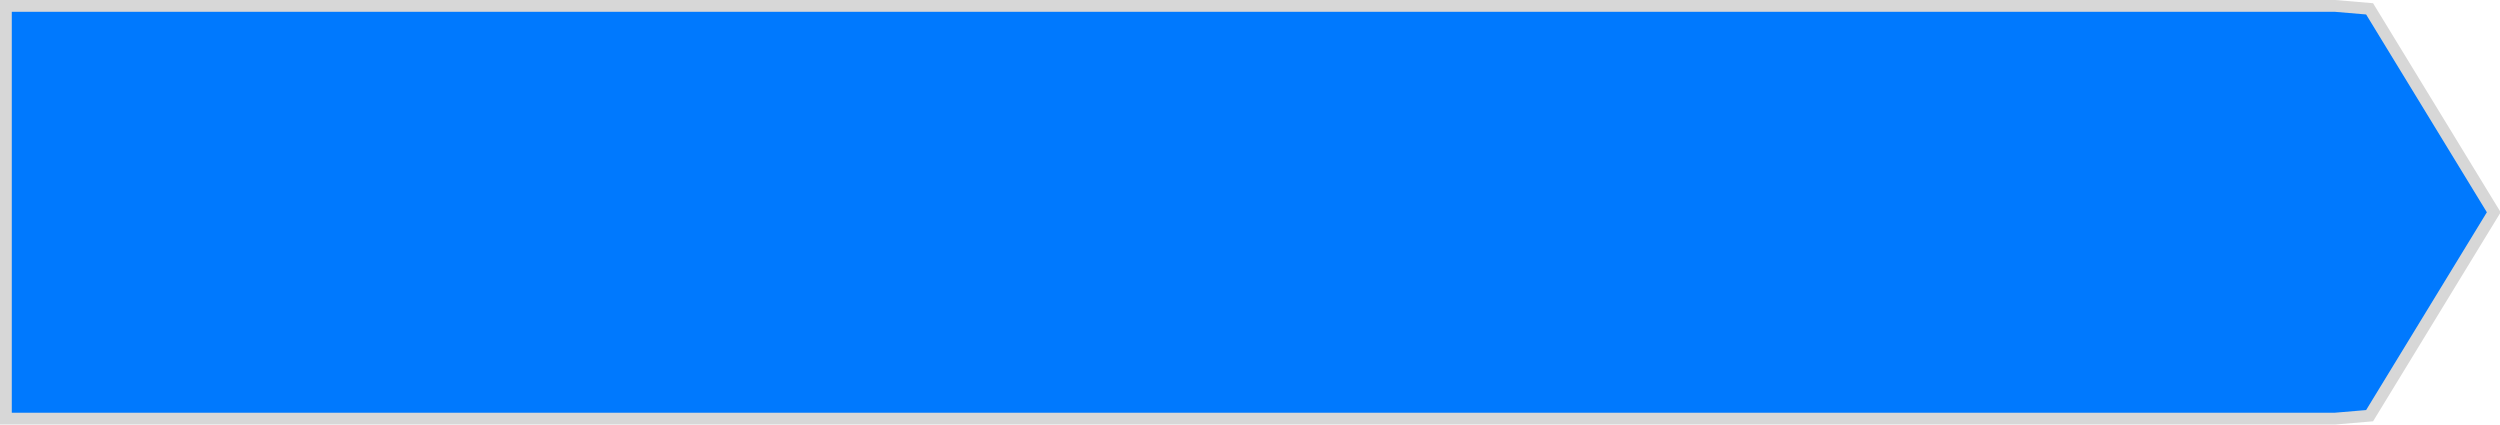
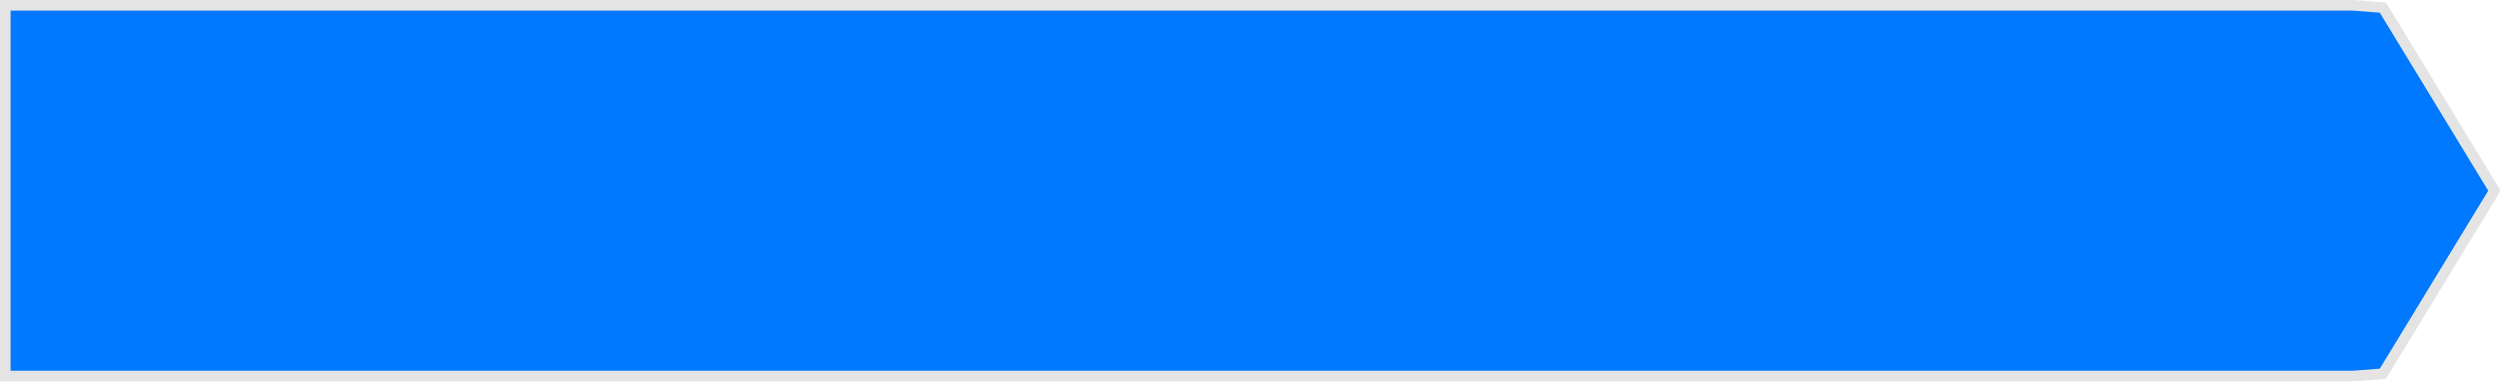
- <svg xmlns="http://www.w3.org/2000/svg" version="1.1" width="212px" height="36px">
-   <g transform="matrix(1 0 0 1 -769 -146 )">
-     <path d="M 966.998 146.5  C 966.998 146.5  969.942 146.75  969.942 146.75  C 969.942 146.75  980.471 164  980.471 164  C 980.471 164  969.942 181.25  969.942 181.25  C 969.942 181.25  966.998 181.5  966.998 181.5  C 966.998 181.5  769.5 181.5  769.5 181.5  C 769.5 181.5  769.5 146.5  769.5 146.5  C 769.5 146.5  966.998 146.5  966.998 146.5  Z " fill-rule="nonzero" fill="#0079fe" stroke="none" />
-     <path d="M 966.998 146.5  C 966.998 146.5  969.942 146.75  969.942 146.75  C 969.942 146.75  980.471 164  980.471 164  C 980.471 164  969.942 181.25  969.942 181.25  C 969.942 181.25  966.998 181.5  966.998 181.5  C 966.998 181.5  769.5 181.5  769.5 181.5  C 769.5 181.5  769.5 146.5  769.5 146.5  C 769.5 146.5  966.998 146.5  966.998 146.5  Z " stroke-width="1" stroke="#d7d7d7" fill="none" />
+ <svg xmlns="http://www.w3.org/2000/svg" version="1.1" width="236px" height="36px">
+   <g transform="matrix(1 0 0 1 -934 -146 )">
+     <path d="M 1156.068 146.5  C 1156.068 146.5  1158.945 146.719  1158.945 146.719  C 1158.945 146.719  1169.474 164  1169.474 164  C 1169.474 164  1158.945 181.281  1158.945 181.281  C 1158.945 181.281  1156.068 181.5  1156.068 181.5  C 1156.068 181.5  934.5 181.5  934.5 181.5  C 934.5 181.5  934.5 146.5  934.5 146.5  C 934.5 146.5  1156.068 146.5  1156.068 146.5  Z " fill-rule="nonzero" fill="#0079fe" stroke="none" />
+     <path d="M 1156.068 146.5  C 1156.068 146.5  1158.945 146.719  1158.945 146.719  C 1158.945 146.719  1169.474 164  1169.474 164  C 1169.474 164  1158.945 181.281  1158.945 181.281  C 1158.945 181.281  1156.068 181.5  1156.068 181.5  C 1156.068 181.5  934.5 181.5  934.5 181.5  C 934.5 181.5  934.5 146.5  934.5 146.5  C 934.5 146.5  1156.068 146.5  1156.068 146.5  Z " stroke-width="1" stroke="#e4e4e4" fill="none" />
  </g>
</svg>
